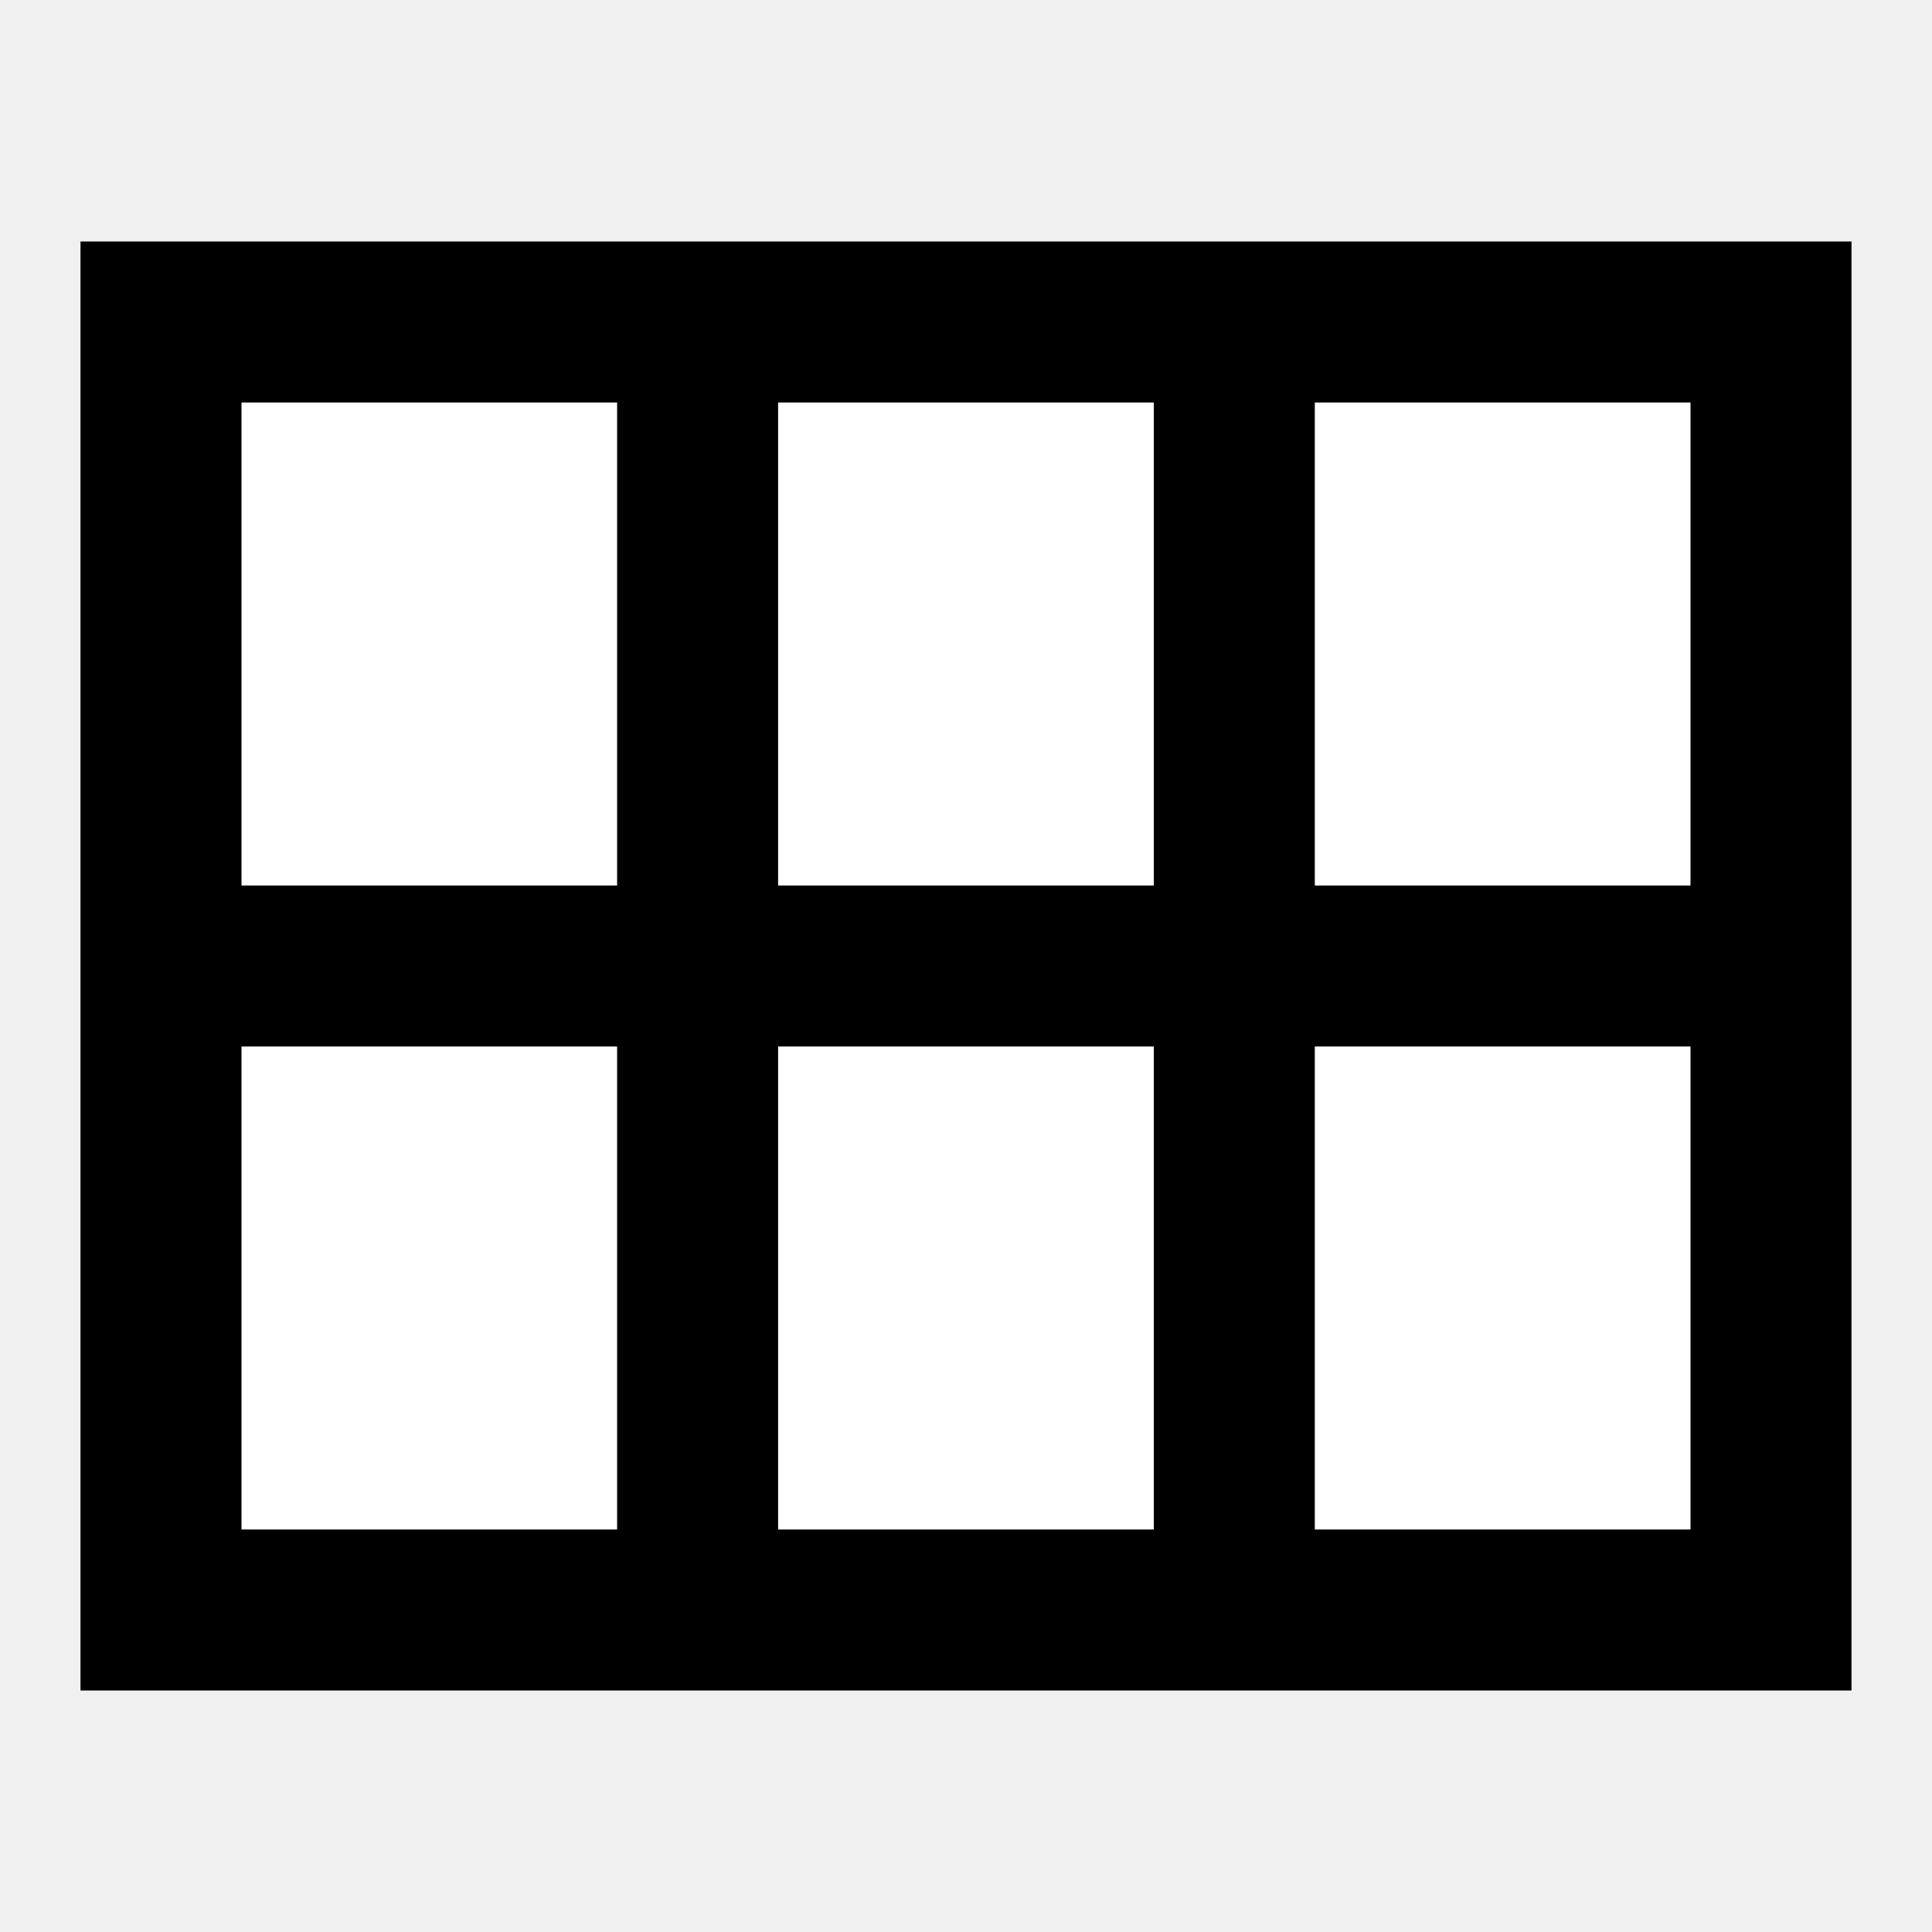
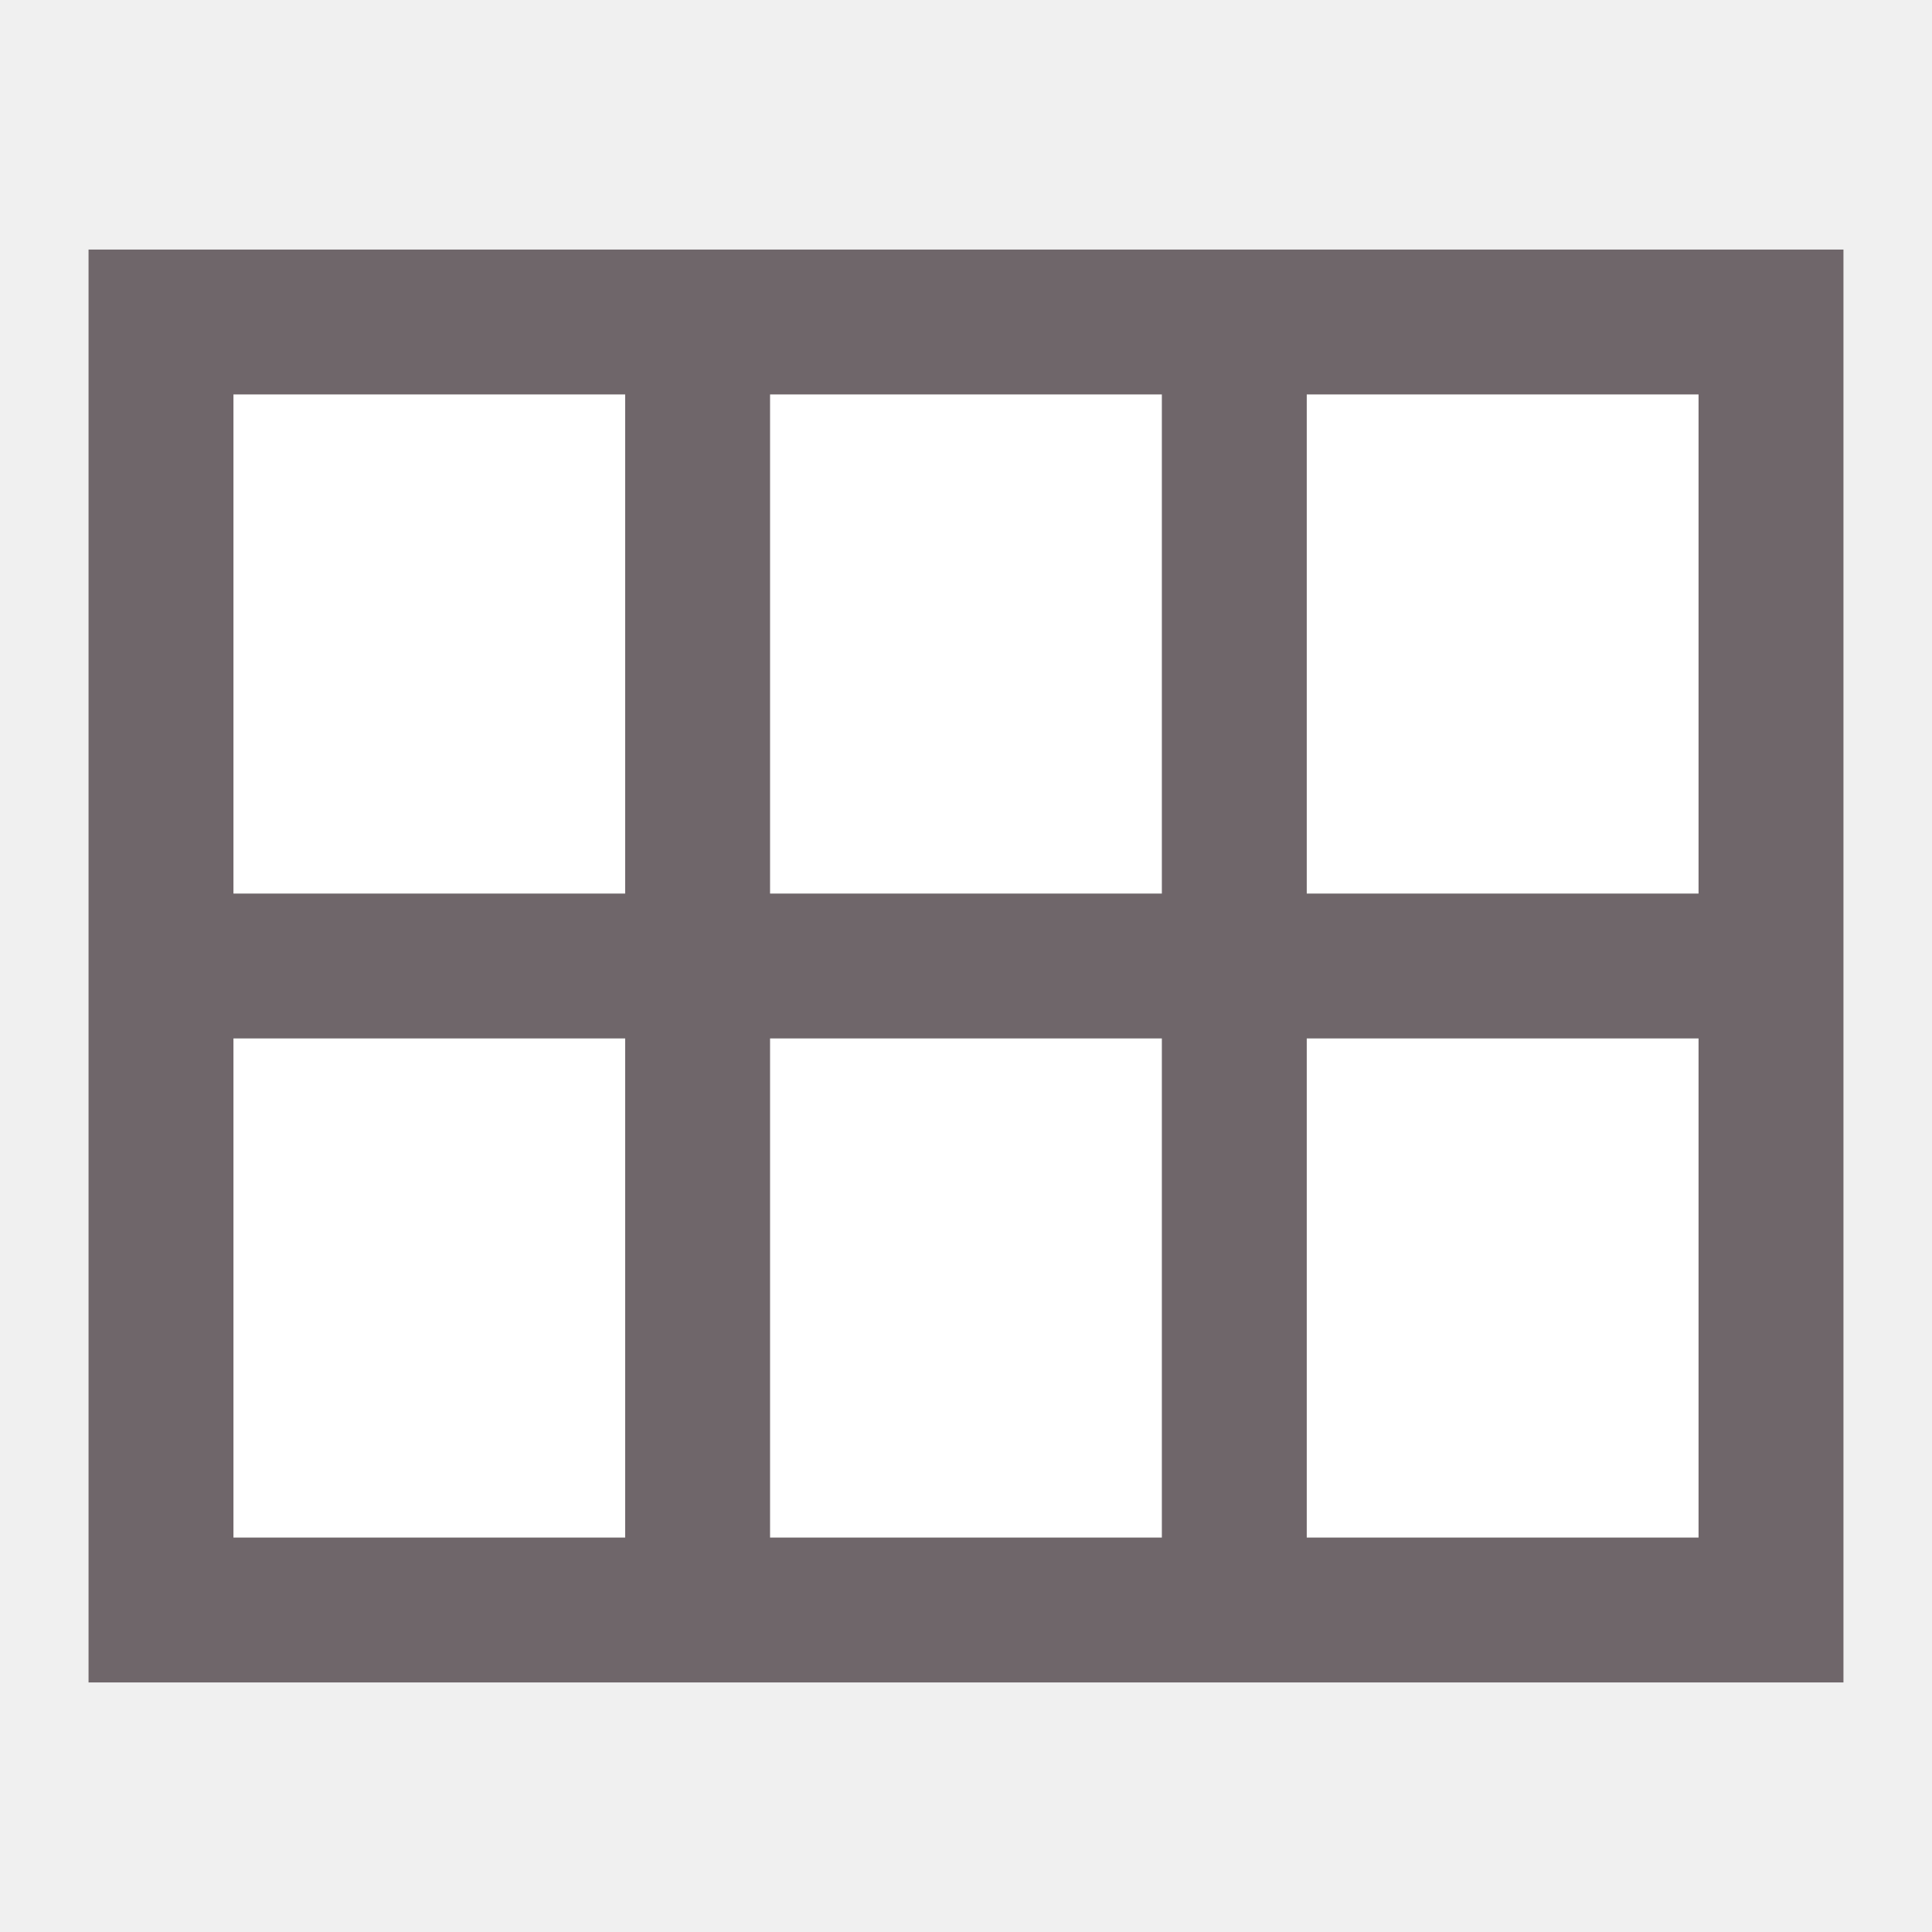
<svg xmlns="http://www.w3.org/2000/svg" width="24" height="24" viewBox="0 0 24 24" fill="none">
  <g id="view-module">
    <path id="fill1" d="M2 20H22V4H2V20Z" fill="white" />
-     <path id="stroke1" d="M8.666 4V20M15.333 4V20M2 12H22M2 20H22V4H2V20Z" stroke="black" stroke-width="2" stroke-linecap="square" />
+     <path id="stroke1" d="M8.666 4V20M15.333 4V20M2 12H22M2 20H22V4H2V20Z" stroke="#6F666A" stroke-width="1.8" stroke-linecap="round" />
  </g>
</svg>
